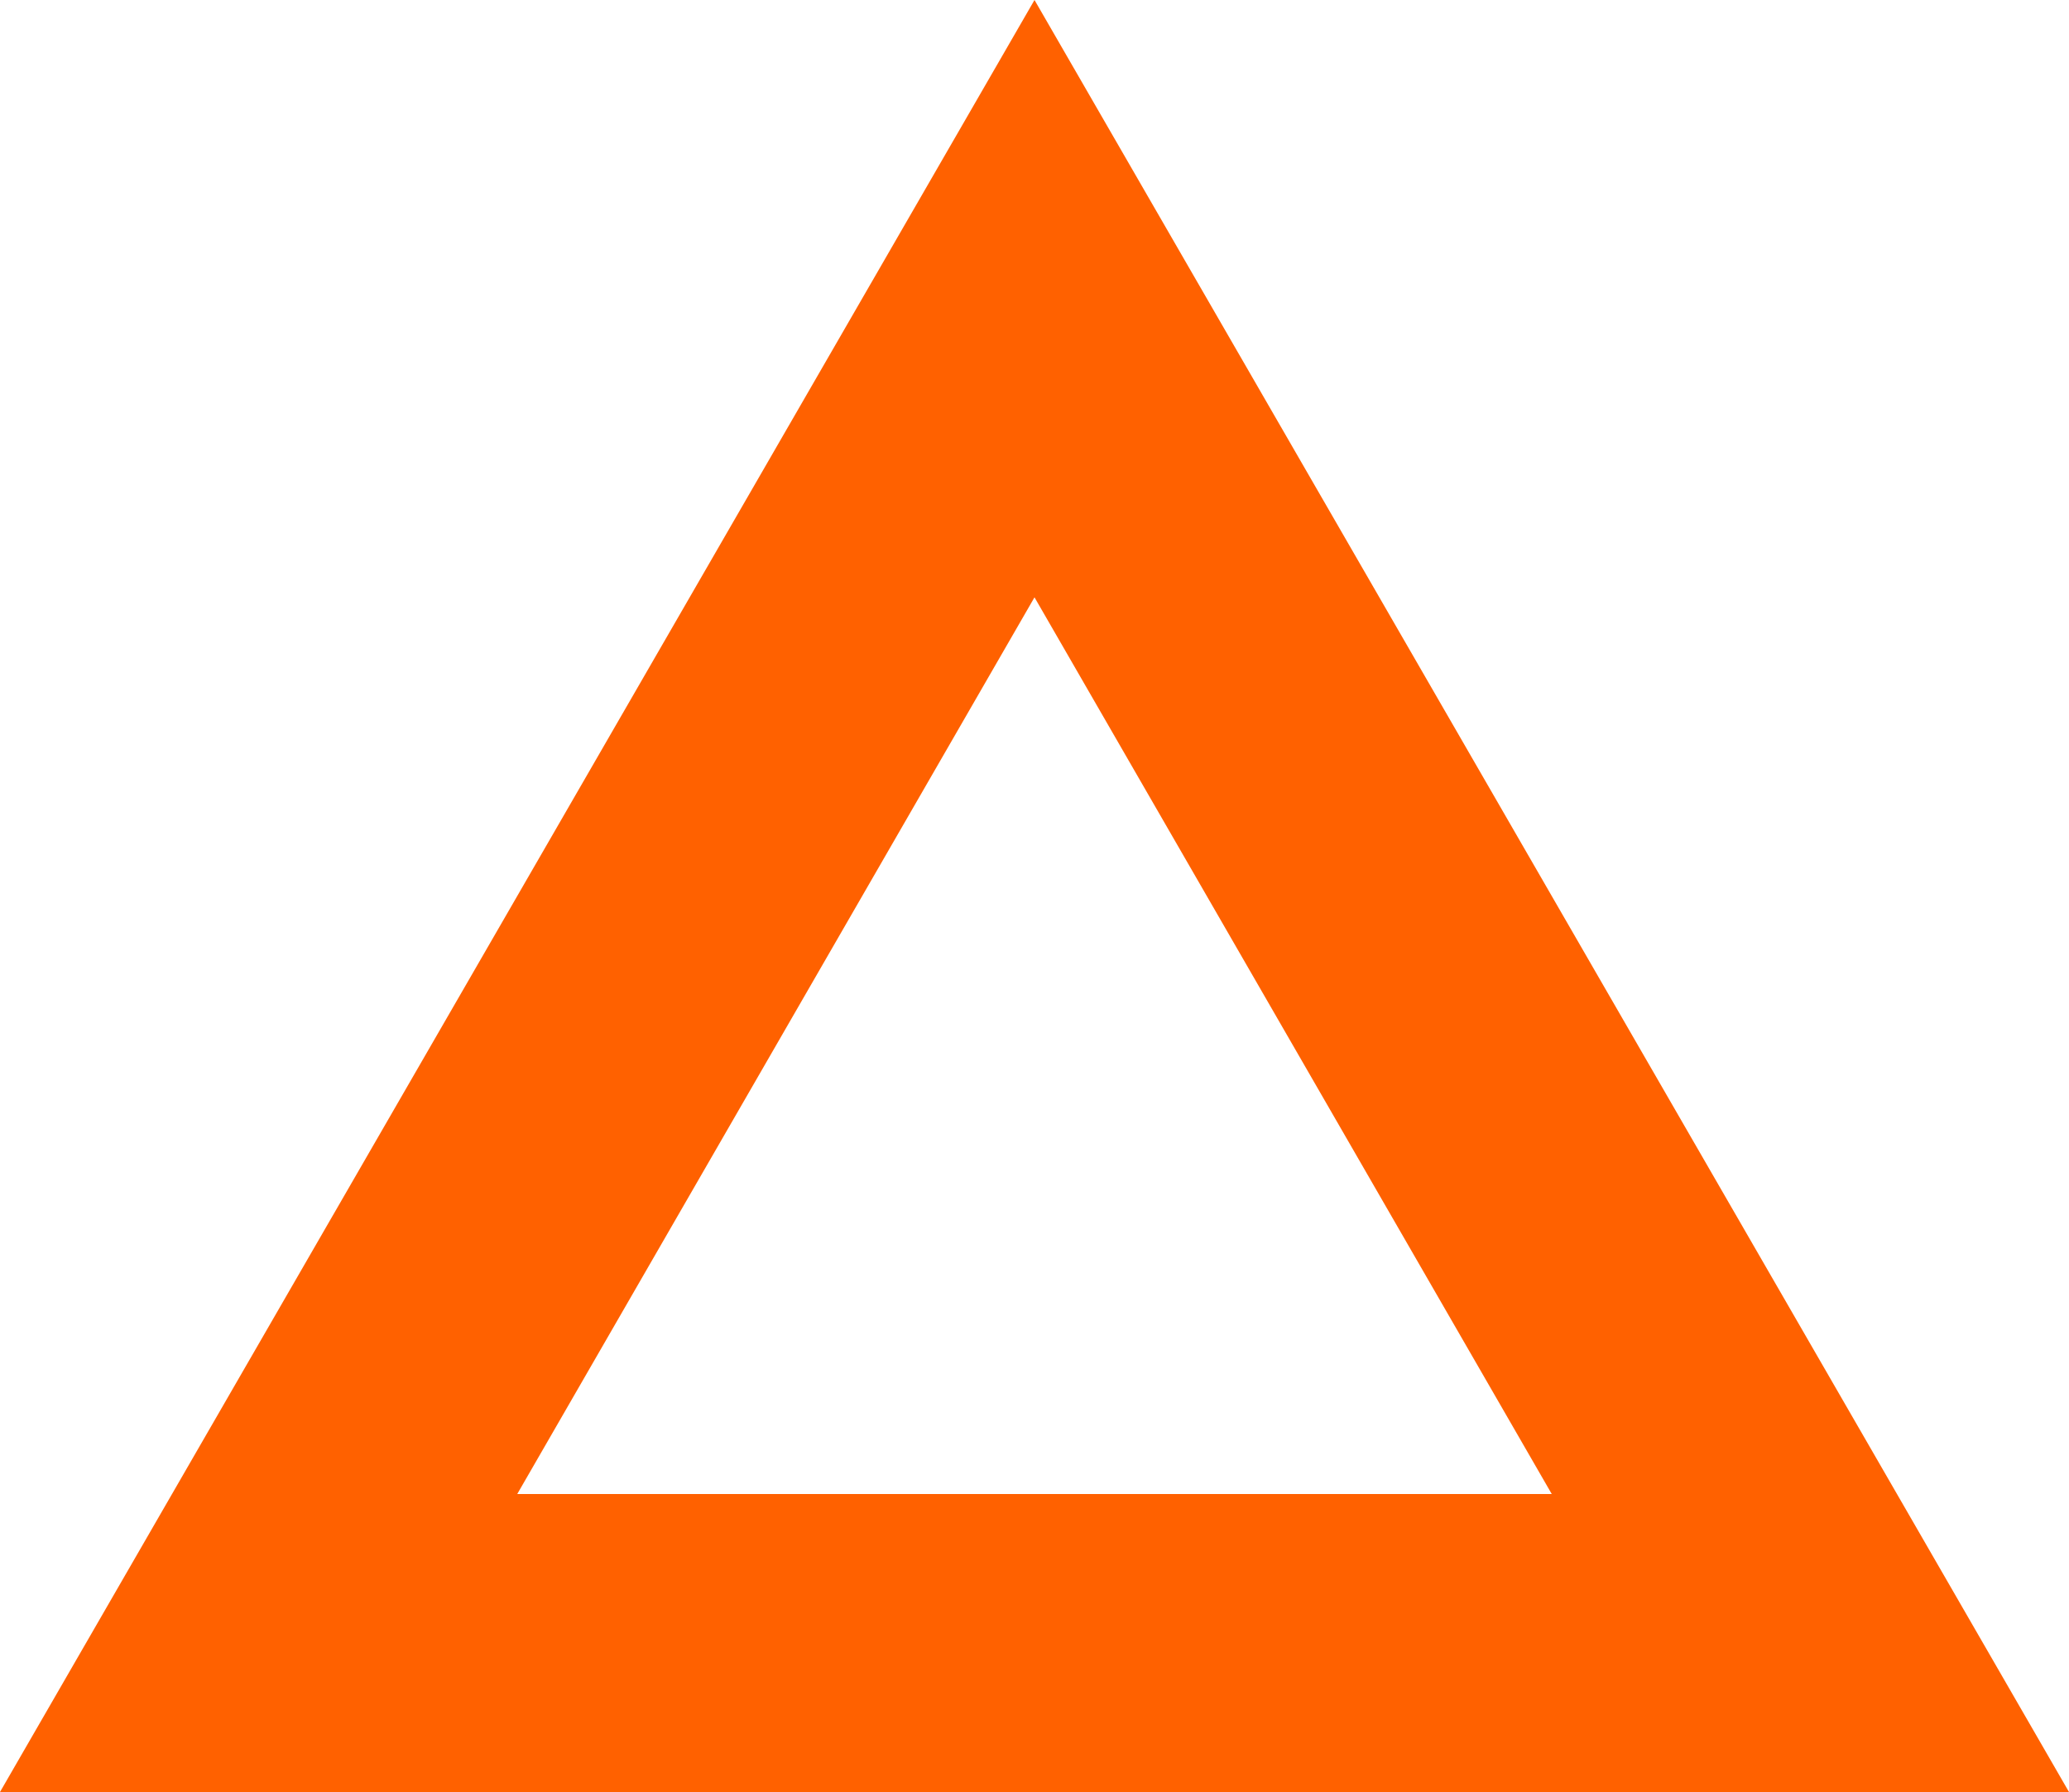
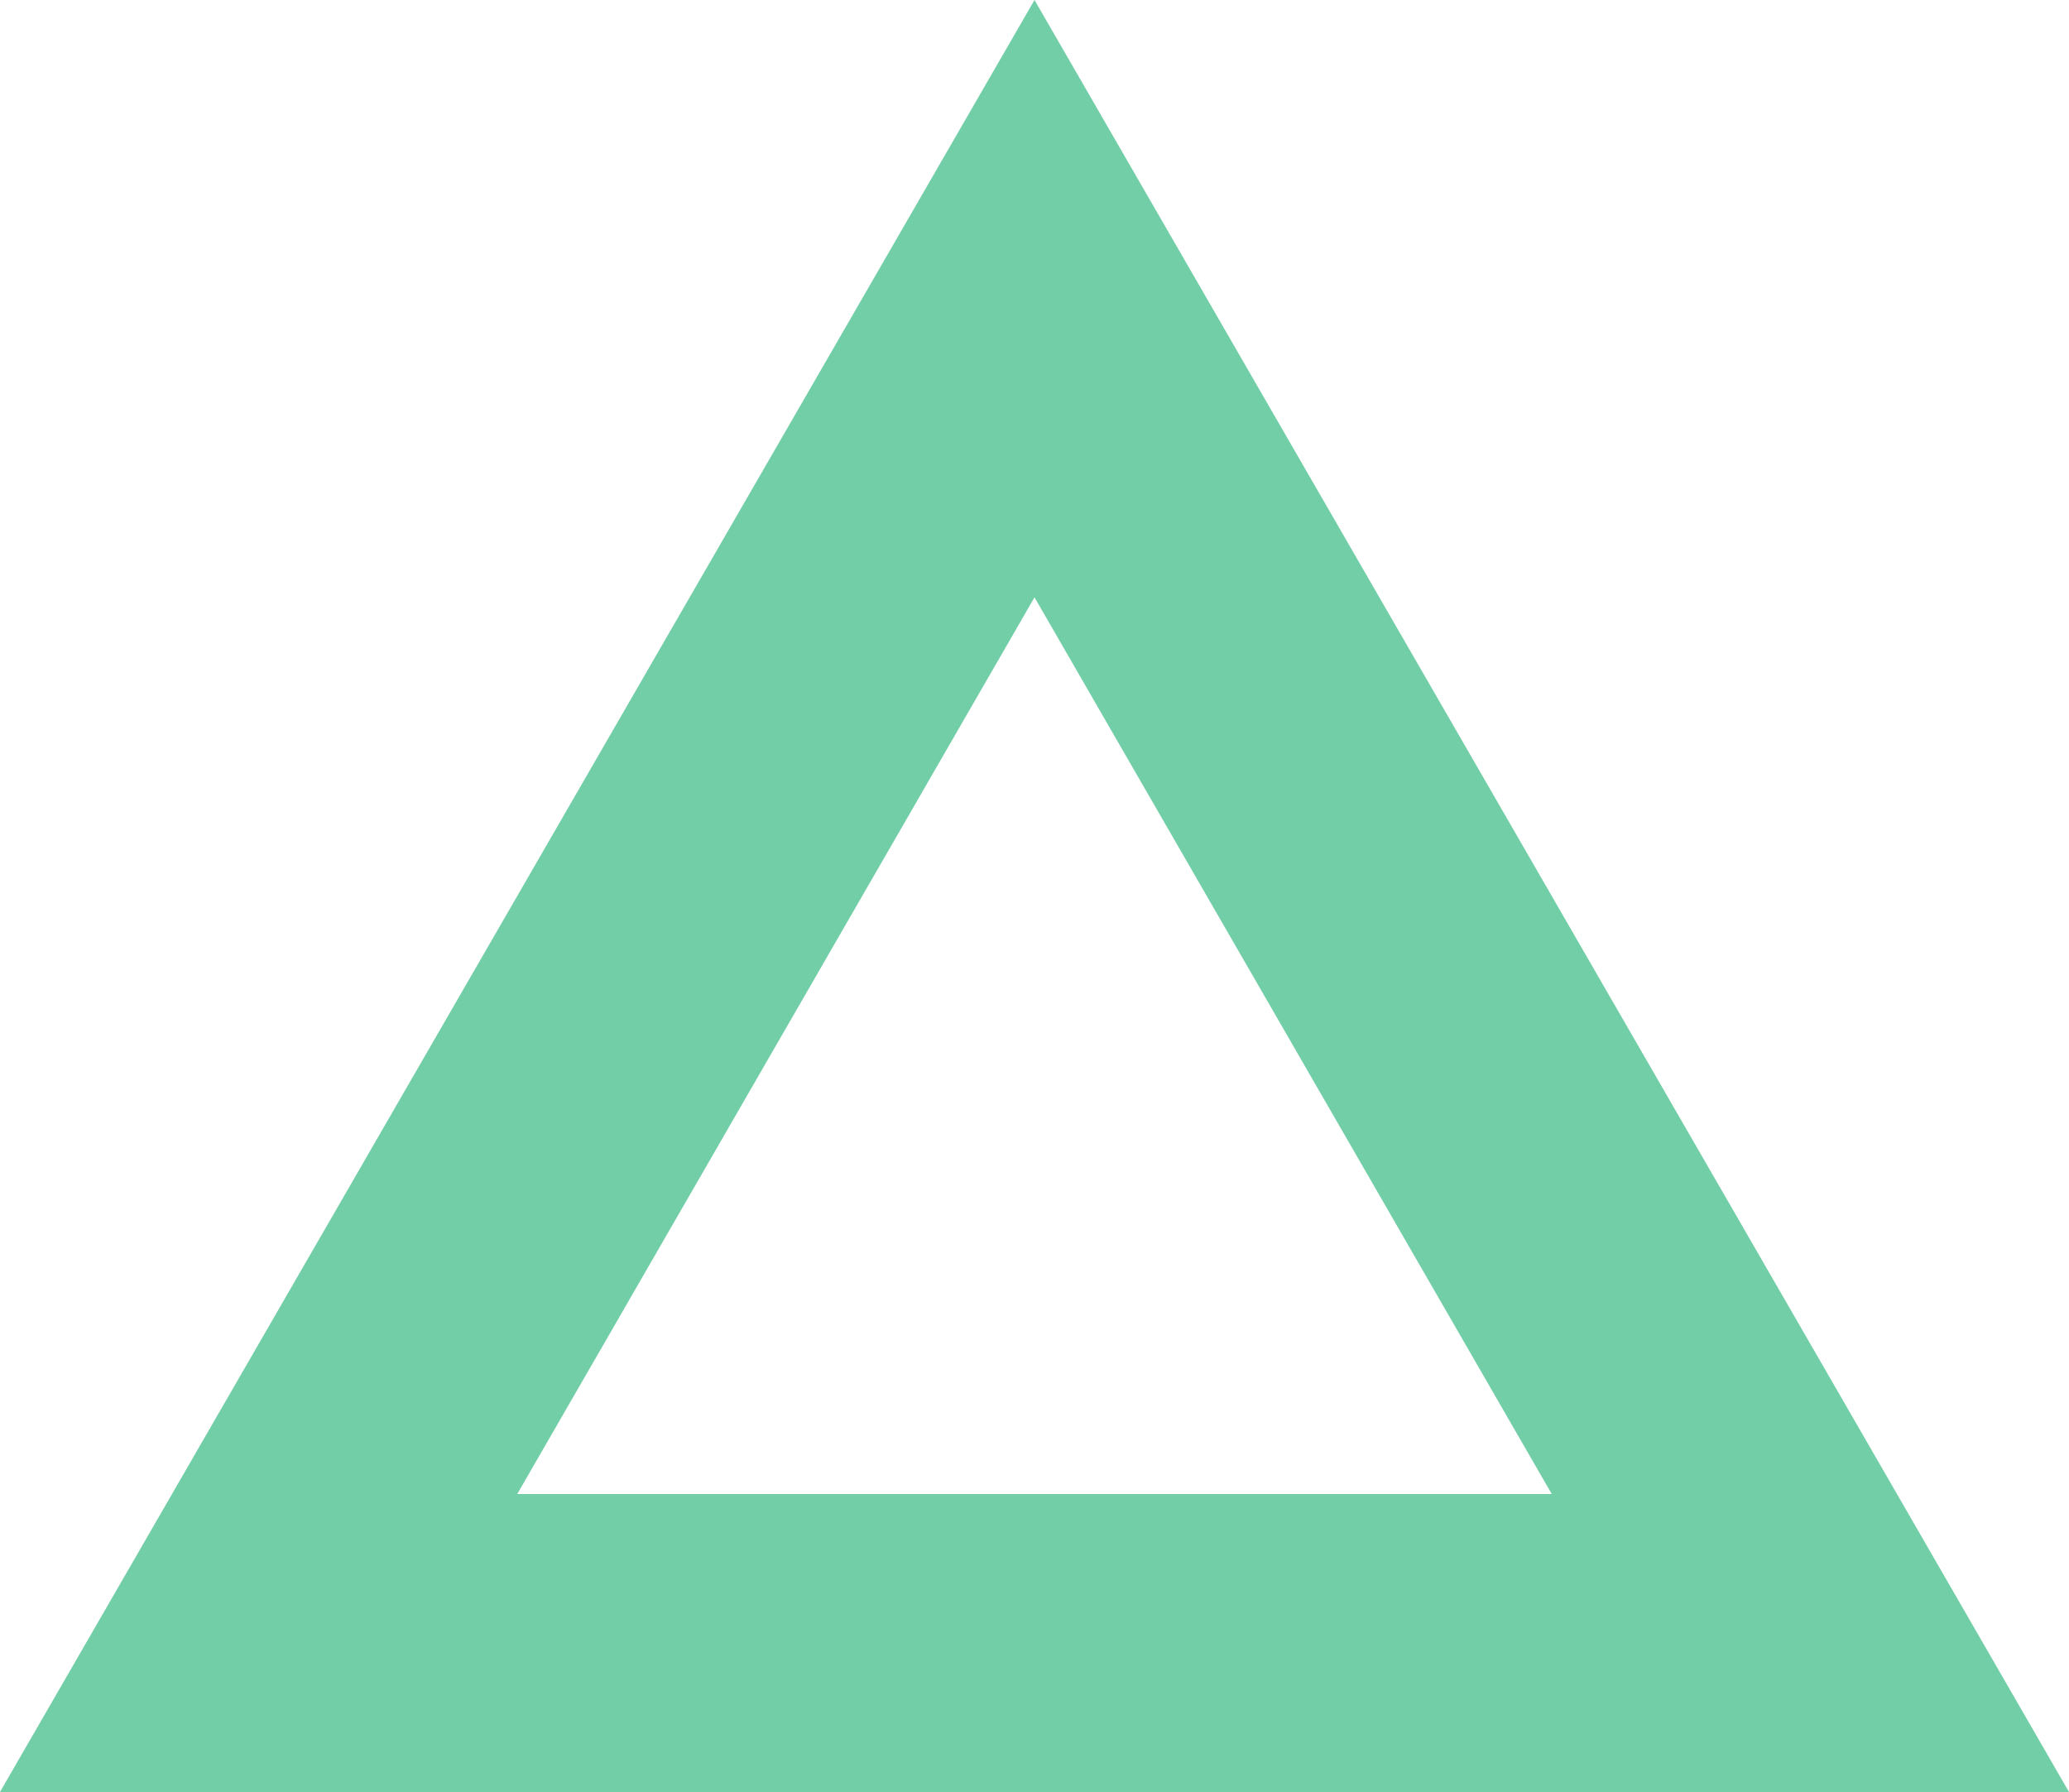
<svg xmlns="http://www.w3.org/2000/svg" id="Layer_1" data-name="Layer 1" viewBox="0 0 120 103.92">
  <defs>
-     <style>.cls-1{fill:#ff6100;}</style>
+     <style>.cls-1{fill:#71cea6;}</style>
  </defs>
  <path class="cls-1" d="M60,34.64l-30,52H90l-30-52M60,0l60,103.92H0L60,0Z" />
</svg>
